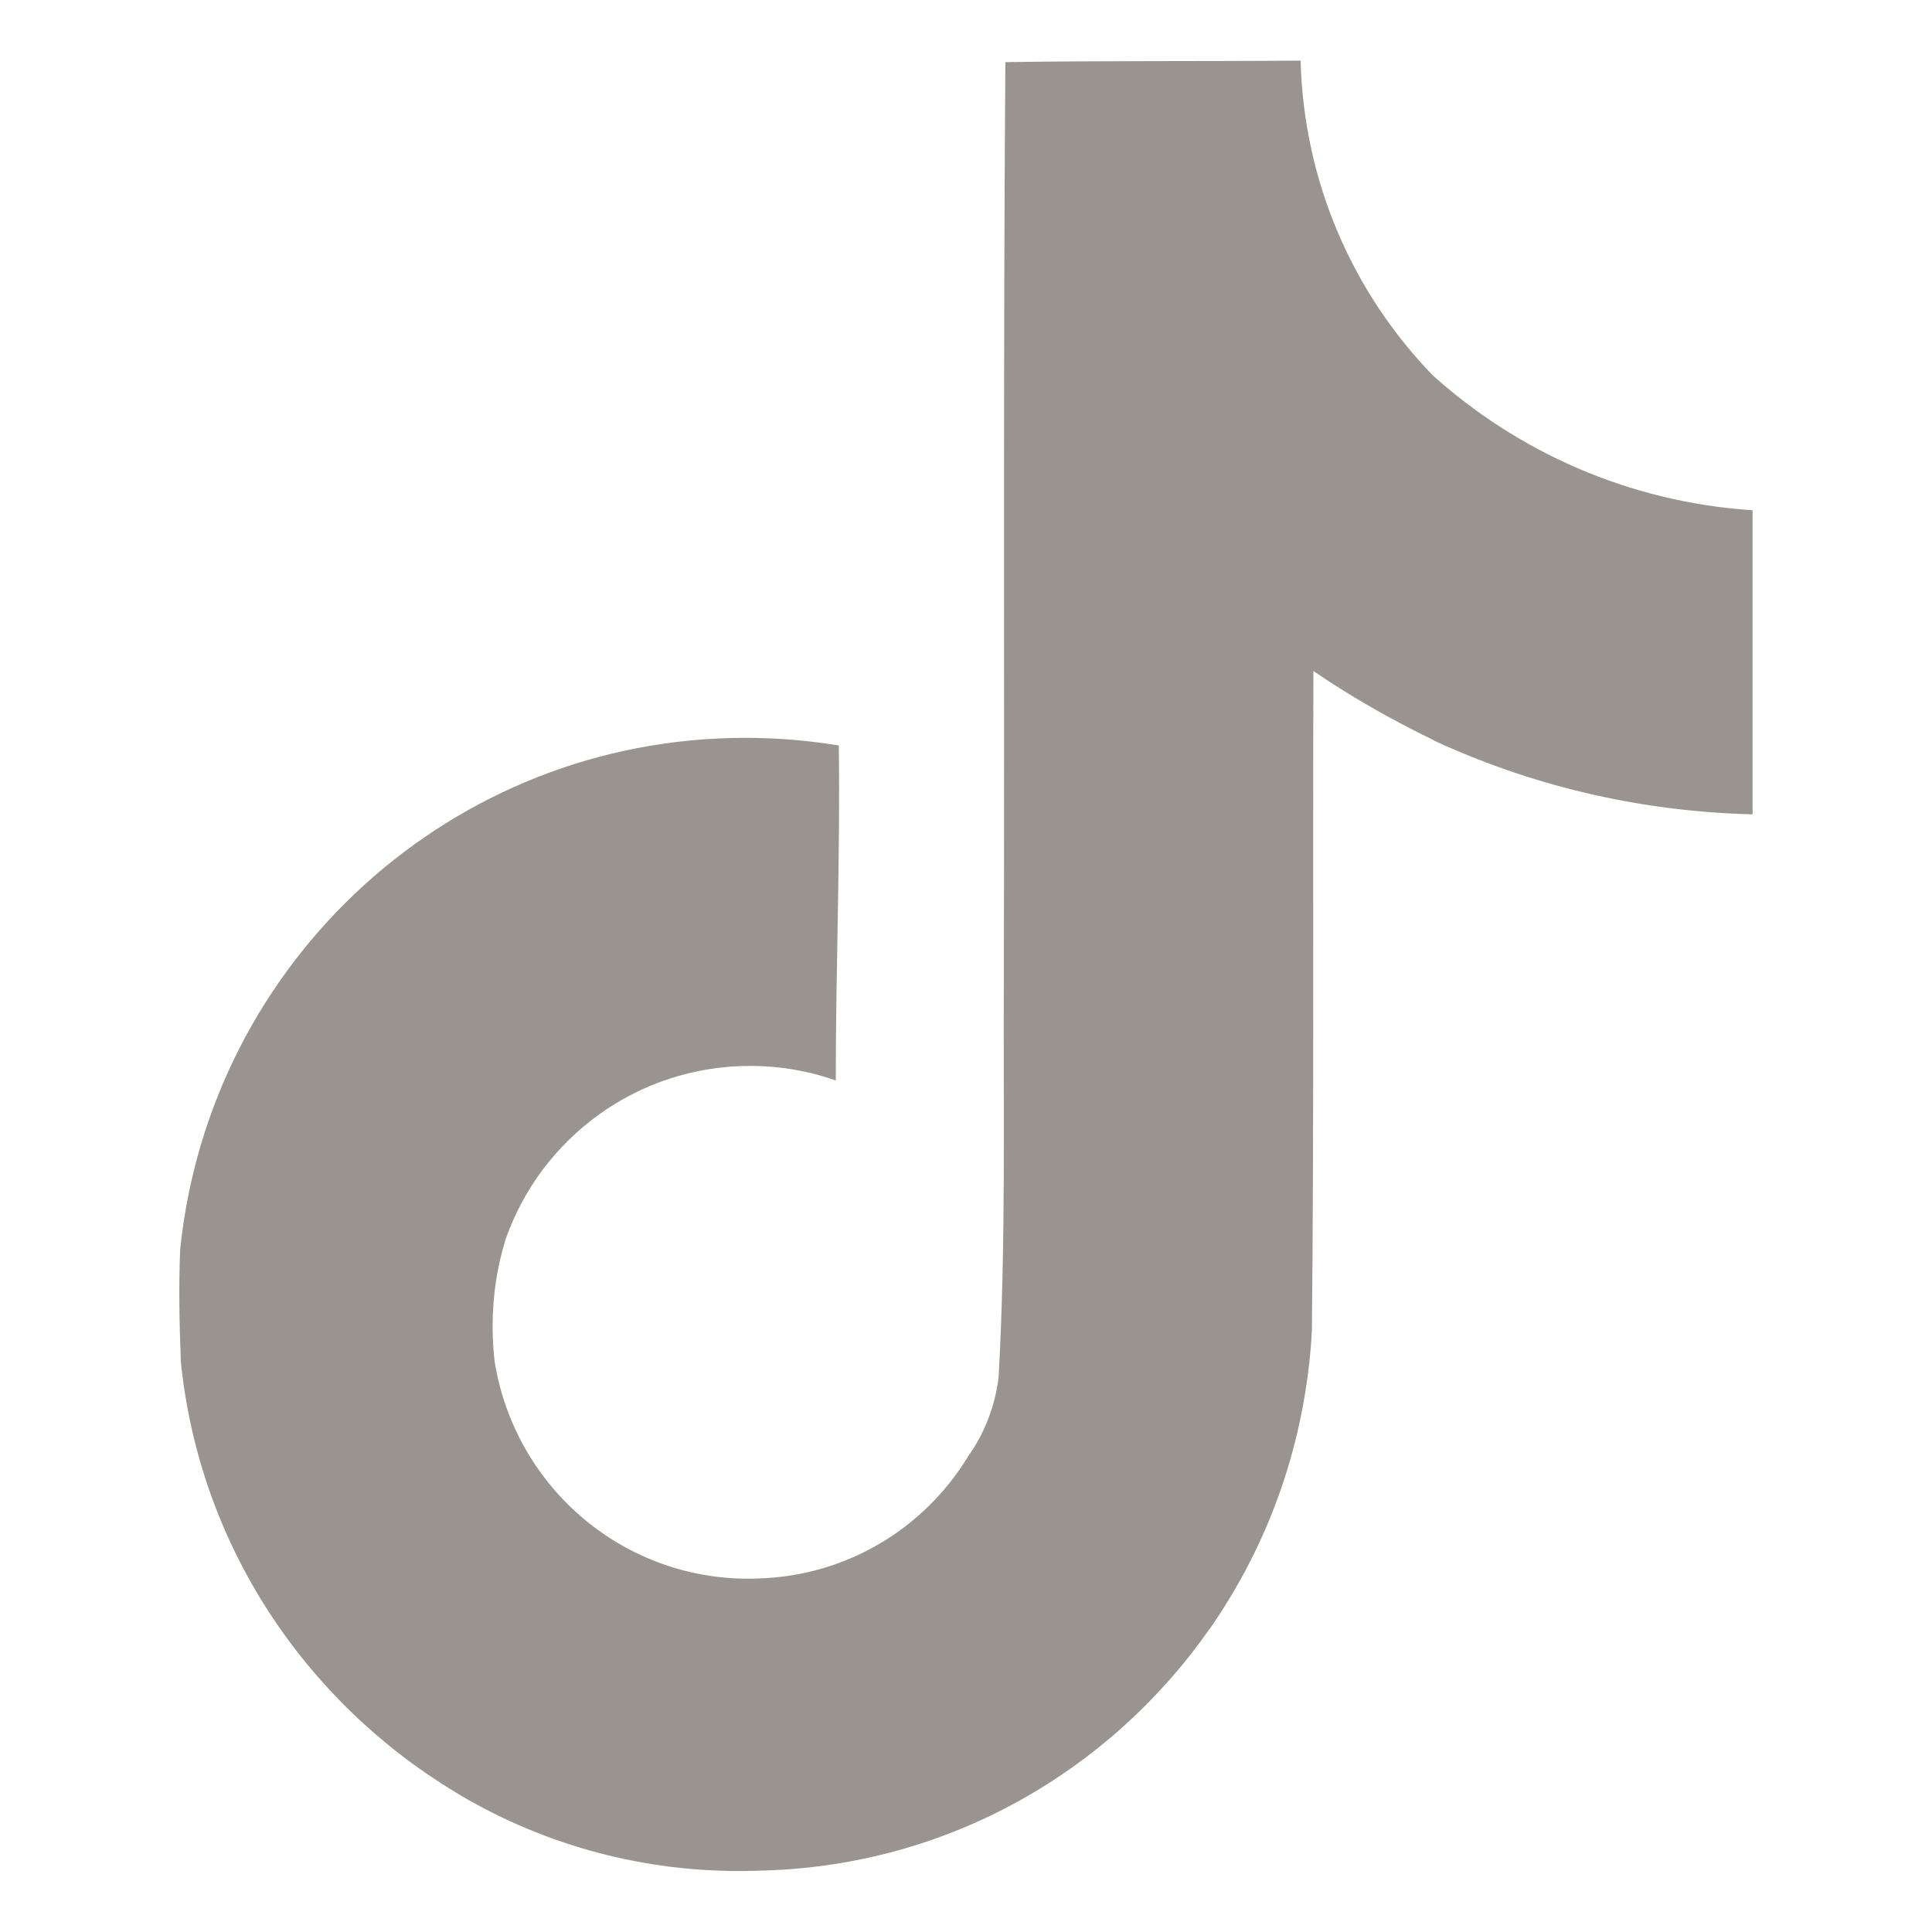
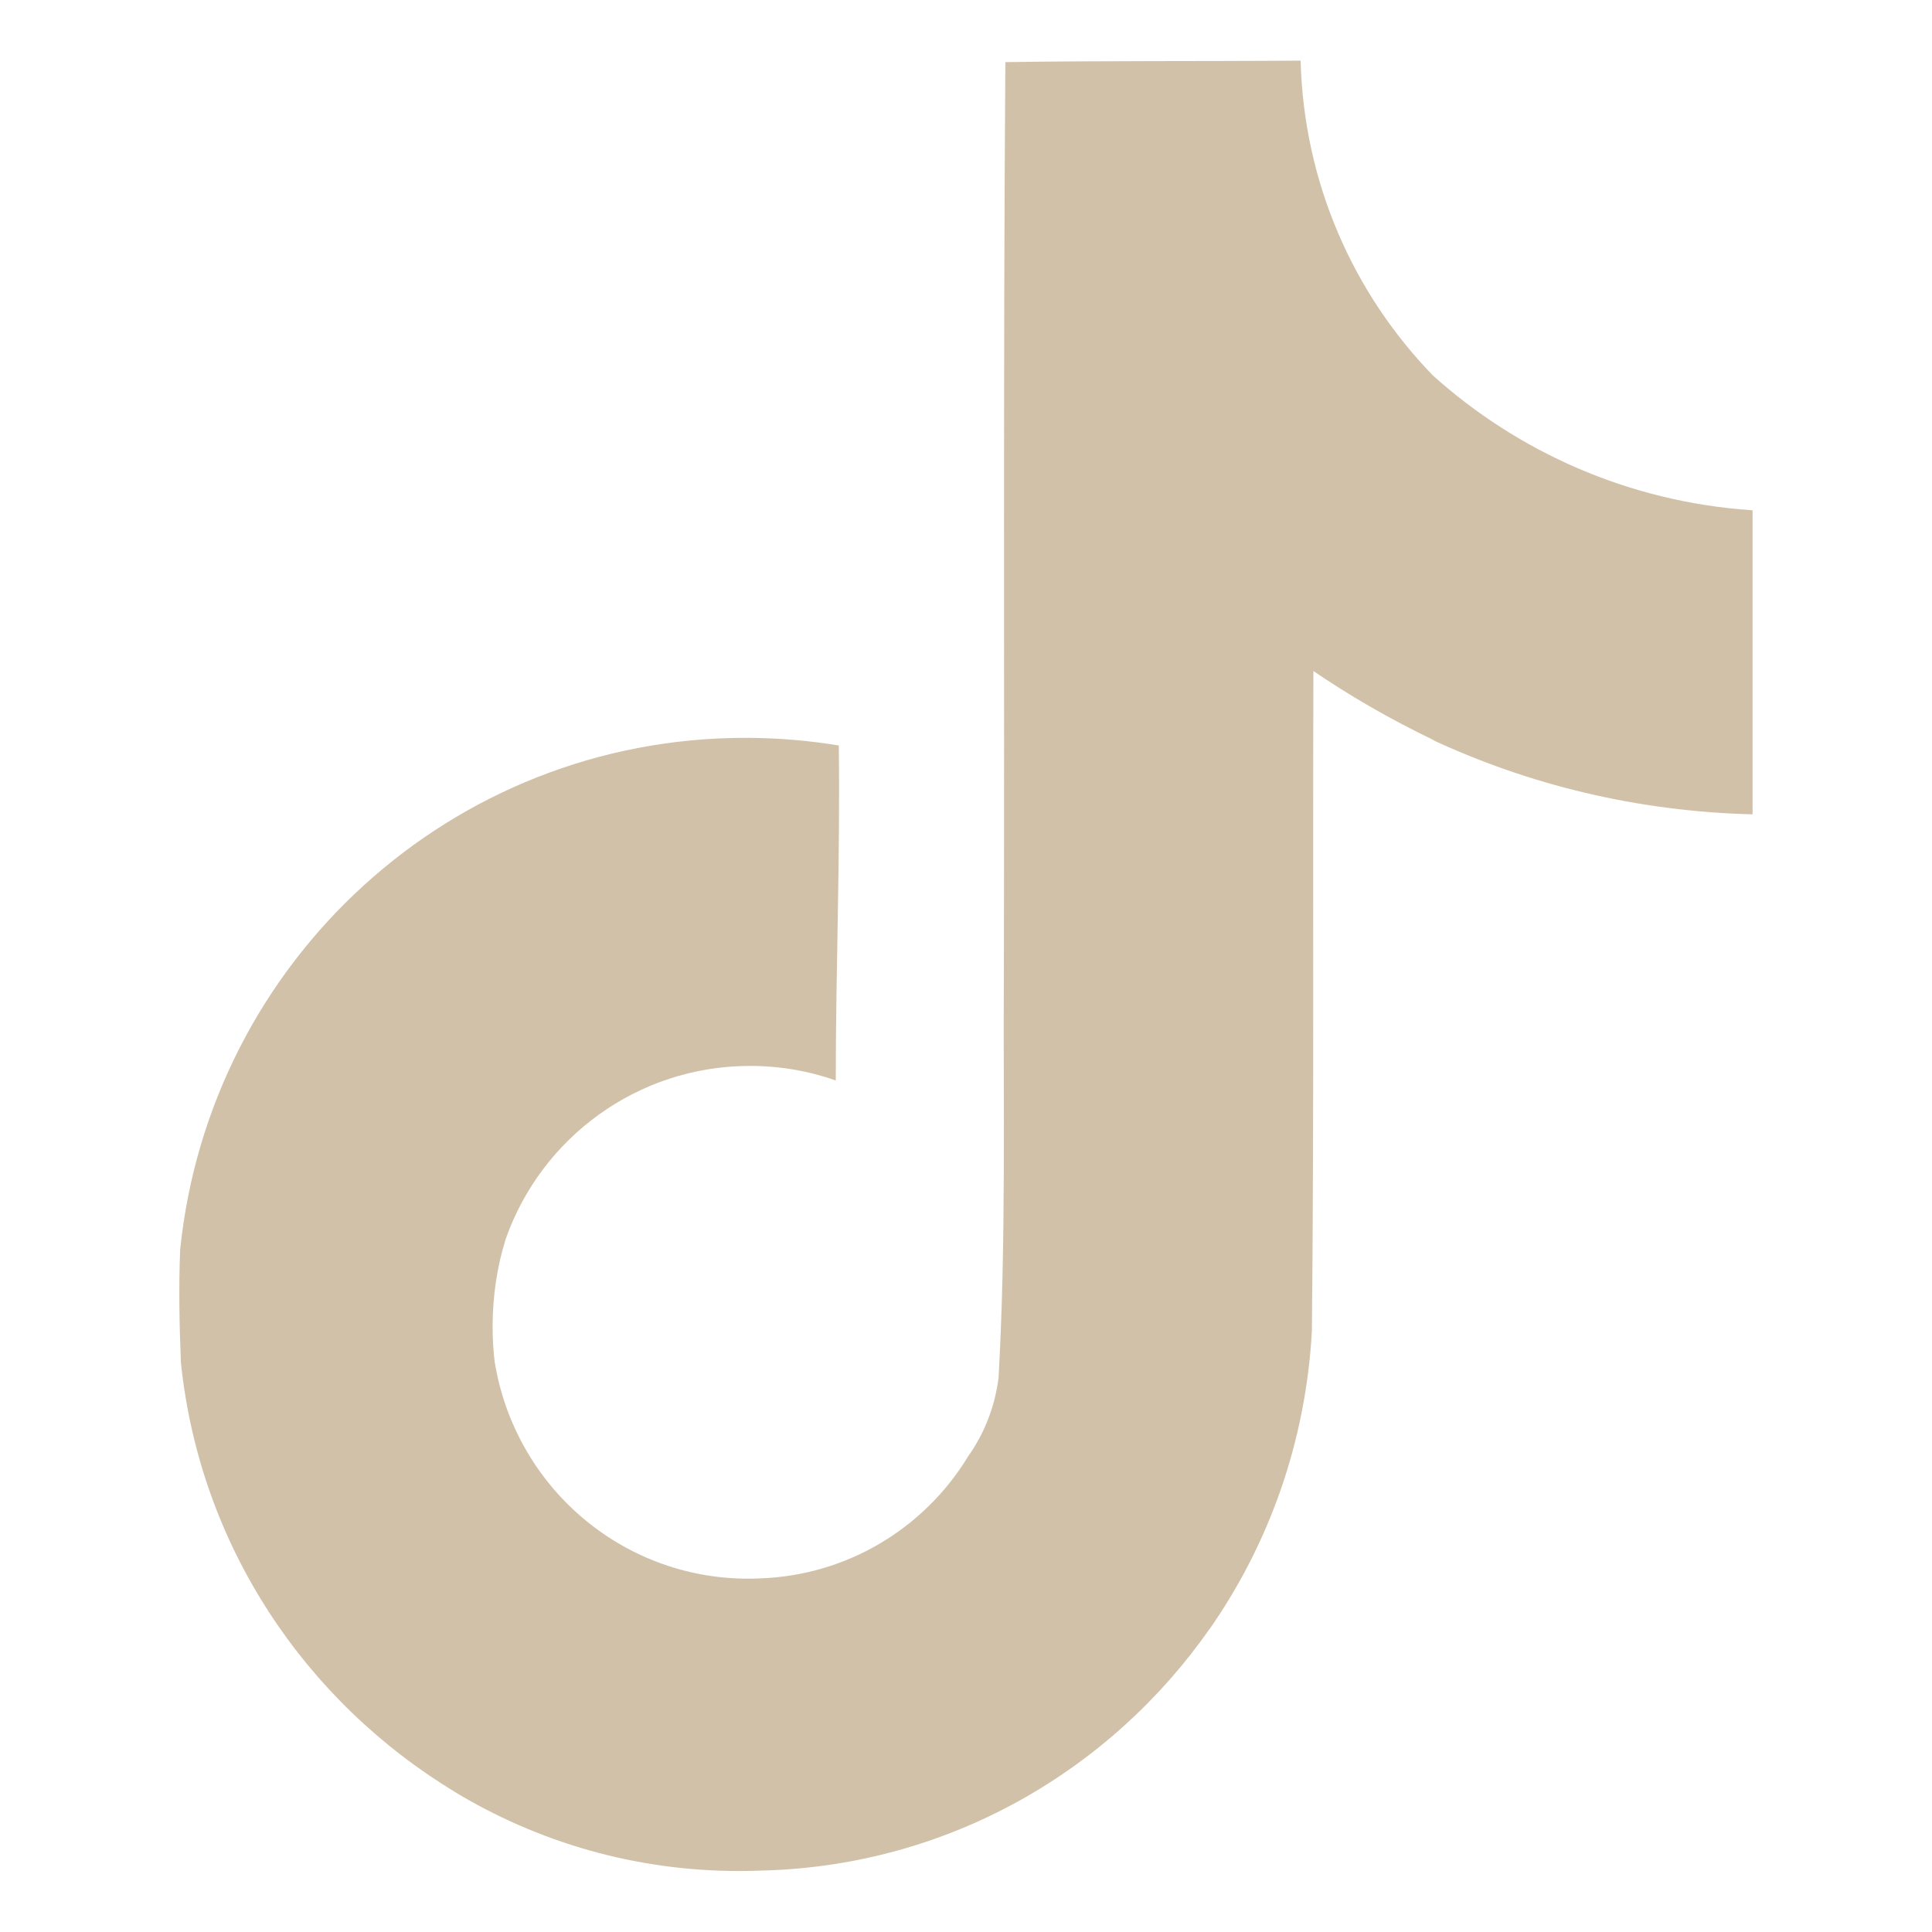
- <svg xmlns="http://www.w3.org/2000/svg" fill="#342A2180" width="50" height="50" viewBox="0 0 32 32" version="1.1">
+ <svg xmlns="http://www.w3.org/2000/svg" fill="#a4835280" width="50" height="50" viewBox="0 0 32 32" version="1.1">
  <path d="M16.656 1.029c1.637-0.025 3.262-0.012 4.886-0.025 0.054 2.031 0.878 3.859 2.189 5.213l-0.002-0.002c1.411 1.271 3.247 2.095 5.271 2.235l0.028 0.002v5.036c-1.912-0.048-3.71-0.489-5.331-1.247l0.082 0.034c-0.784-0.377-1.447-0.764-2.077-1.196l0.052 0.034c-0.012 3.649 0.012 7.298-0.025 10.934-0.103 1.853-0.719 3.543-1.707 4.954l0.020-0.031c-1.652 2.366-4.328 3.919-7.371 4.011l-0.014 0c-0.123 0.006-0.268 0.009-0.414 0.009-1.73 0-3.347-0.482-4.725-1.319l0.040 0.023c-2.508-1.509-4.238-4.091-4.558-7.094l-0.004-0.041c-0.025-0.625-0.037-1.25-0.012-1.862 0.49-4.779 4.494-8.476 9.361-8.476 0.547 0 1.083 0.047 1.604 0.136l-0.056-0.008c0.025 1.849-0.050 3.699-0.050 5.548-0.423-0.153-0.911-0.242-1.42-0.242-1.868 0-3.457 1.194-4.045 2.861l-0.009 0.030c-0.133 0.427-0.21 0.918-0.21 1.426 0 0.206 0.013 0.41 0.037 0.61l-0.002-0.024c0.332 2.046 2.086 3.59 4.201 3.59 0.061 0 0.121-0.001 0.181-0.004l-0.009 0c1.463-0.044 2.733-0.831 3.451-1.994l0.010-0.018c0.267-0.372 0.45-0.822 0.511-1.311l0.001-0.014c0.125-2.237 0.075-4.461 0.087-6.698 0.012-5.036-0.012-10.060 0.025-15.083z" />
</svg>
